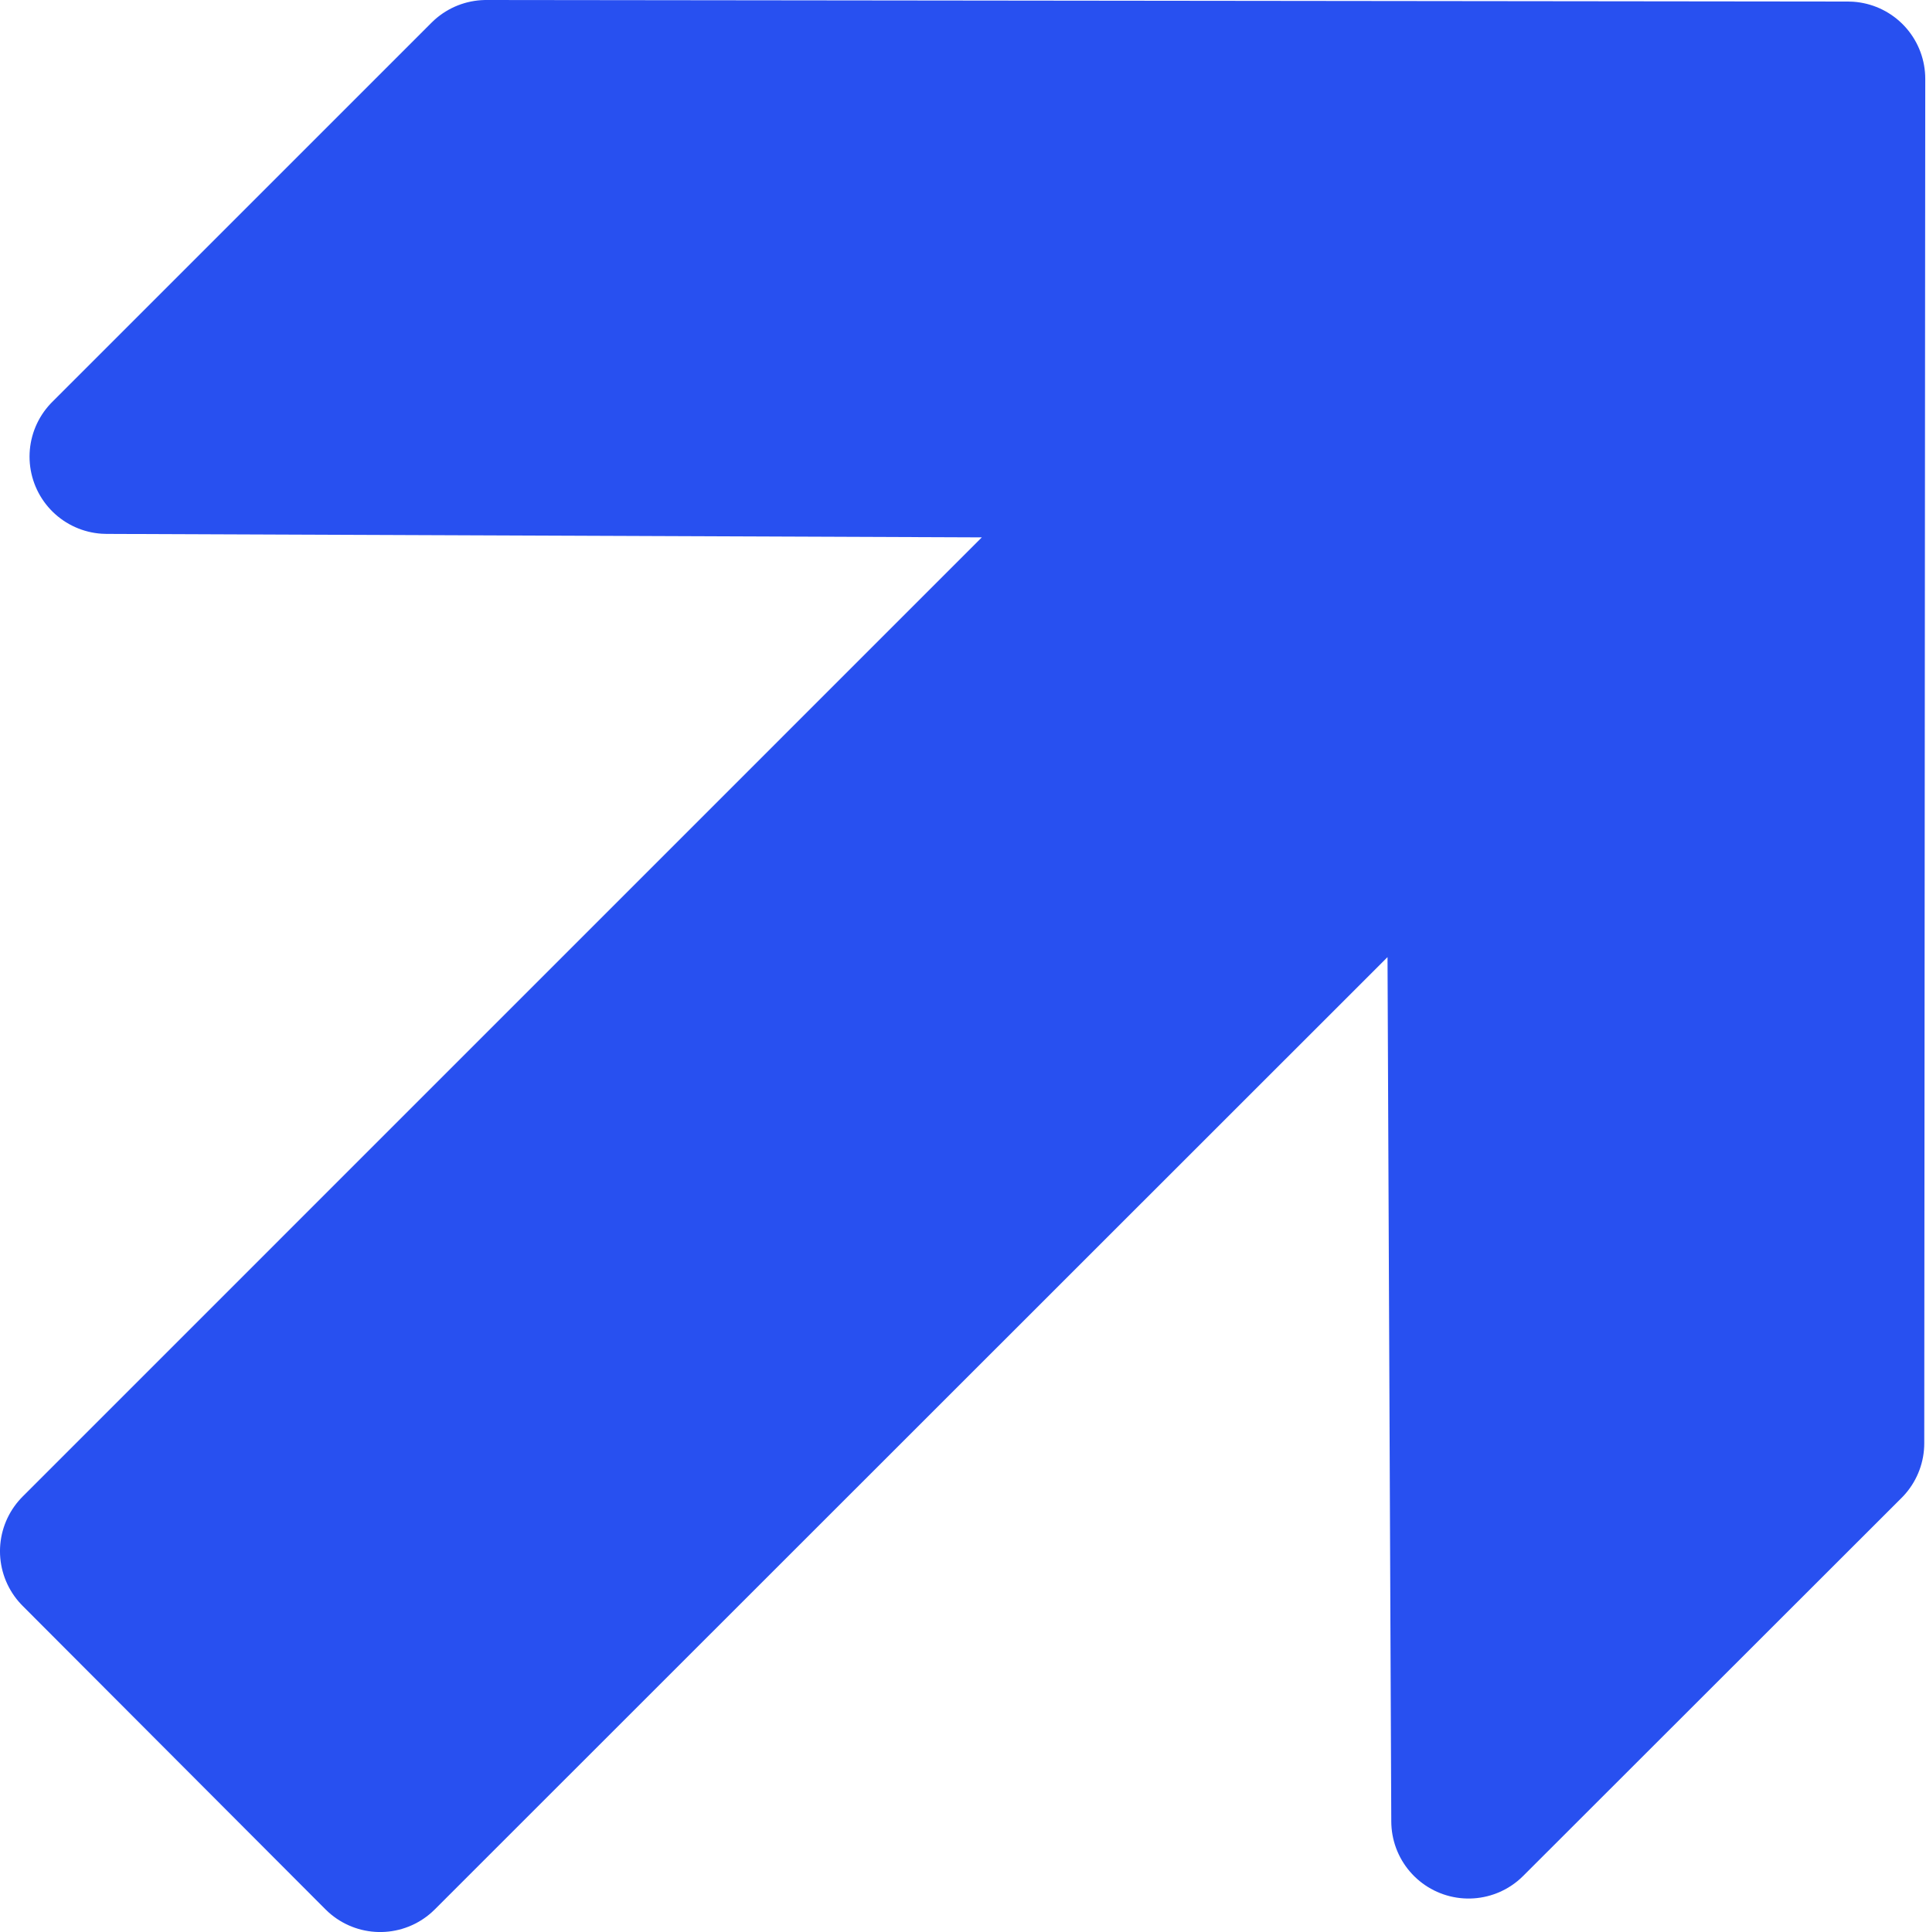
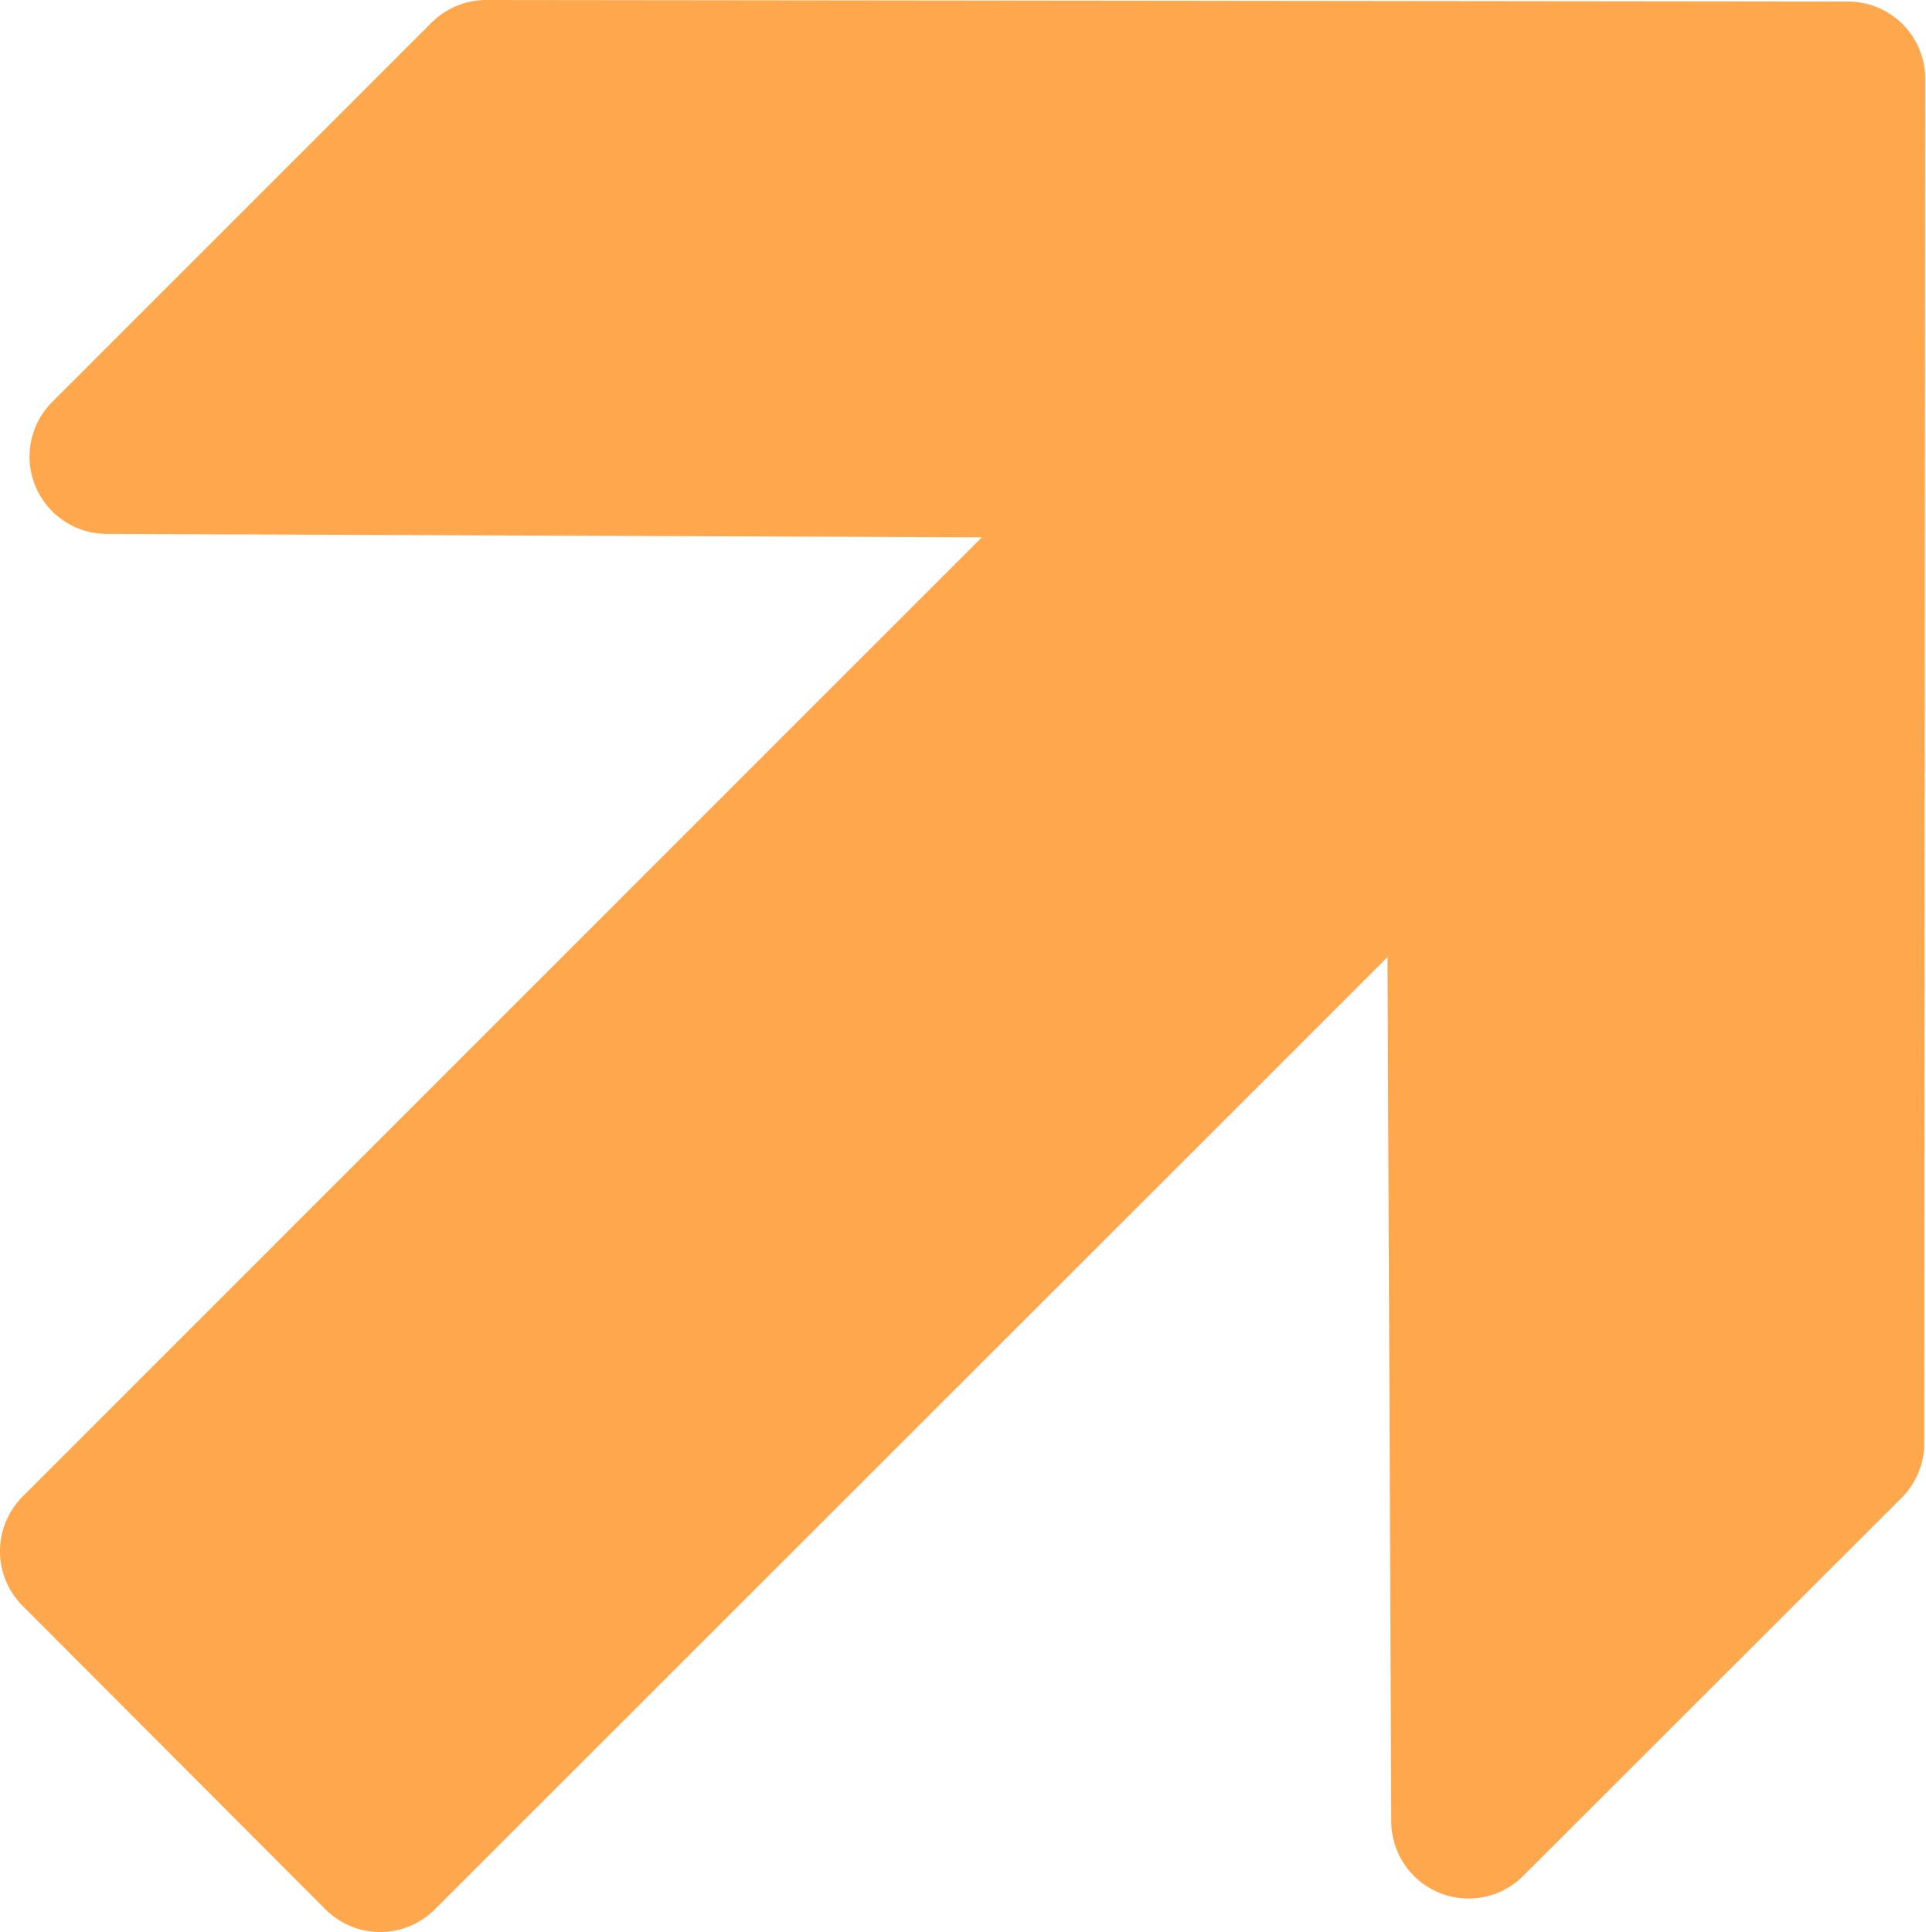
<svg xmlns="http://www.w3.org/2000/svg" version="1.0" width="498.277" height="500.074" id="svg2">
  <defs id="defs5" />
-   <path d="M 125.838,20 478.28,20.4 478.024,373.551 380.082,471.412 378.898,199.676 98.391,480.082 19.996,401.513 302.197,119.283 27.645,118.193 125.838,20 z" id="path1316" style="font-size:12px;fill:#2850f0;fill-opacity:1;stroke:#2850f0;stroke-width:40;stroke-linejoin:round;stroke-miterlimit:4;stroke-opacity:1;stroke-dasharray:none" />
+   <path d="M 125.838,20 478.28,20.4 478.024,373.551 380.082,471.412 378.898,199.676 98.391,480.082 19.996,401.513 302.197,119.283 27.645,118.193 125.838,20 z" id="path1316" style="font-size:12px;fill:#ffa74d;fill-opacity:1;stroke:#ffa74d;stroke-width:40;stroke-linejoin:round;stroke-miterlimit:4;stroke-opacity:1;stroke-dasharray:none" />
</svg>
